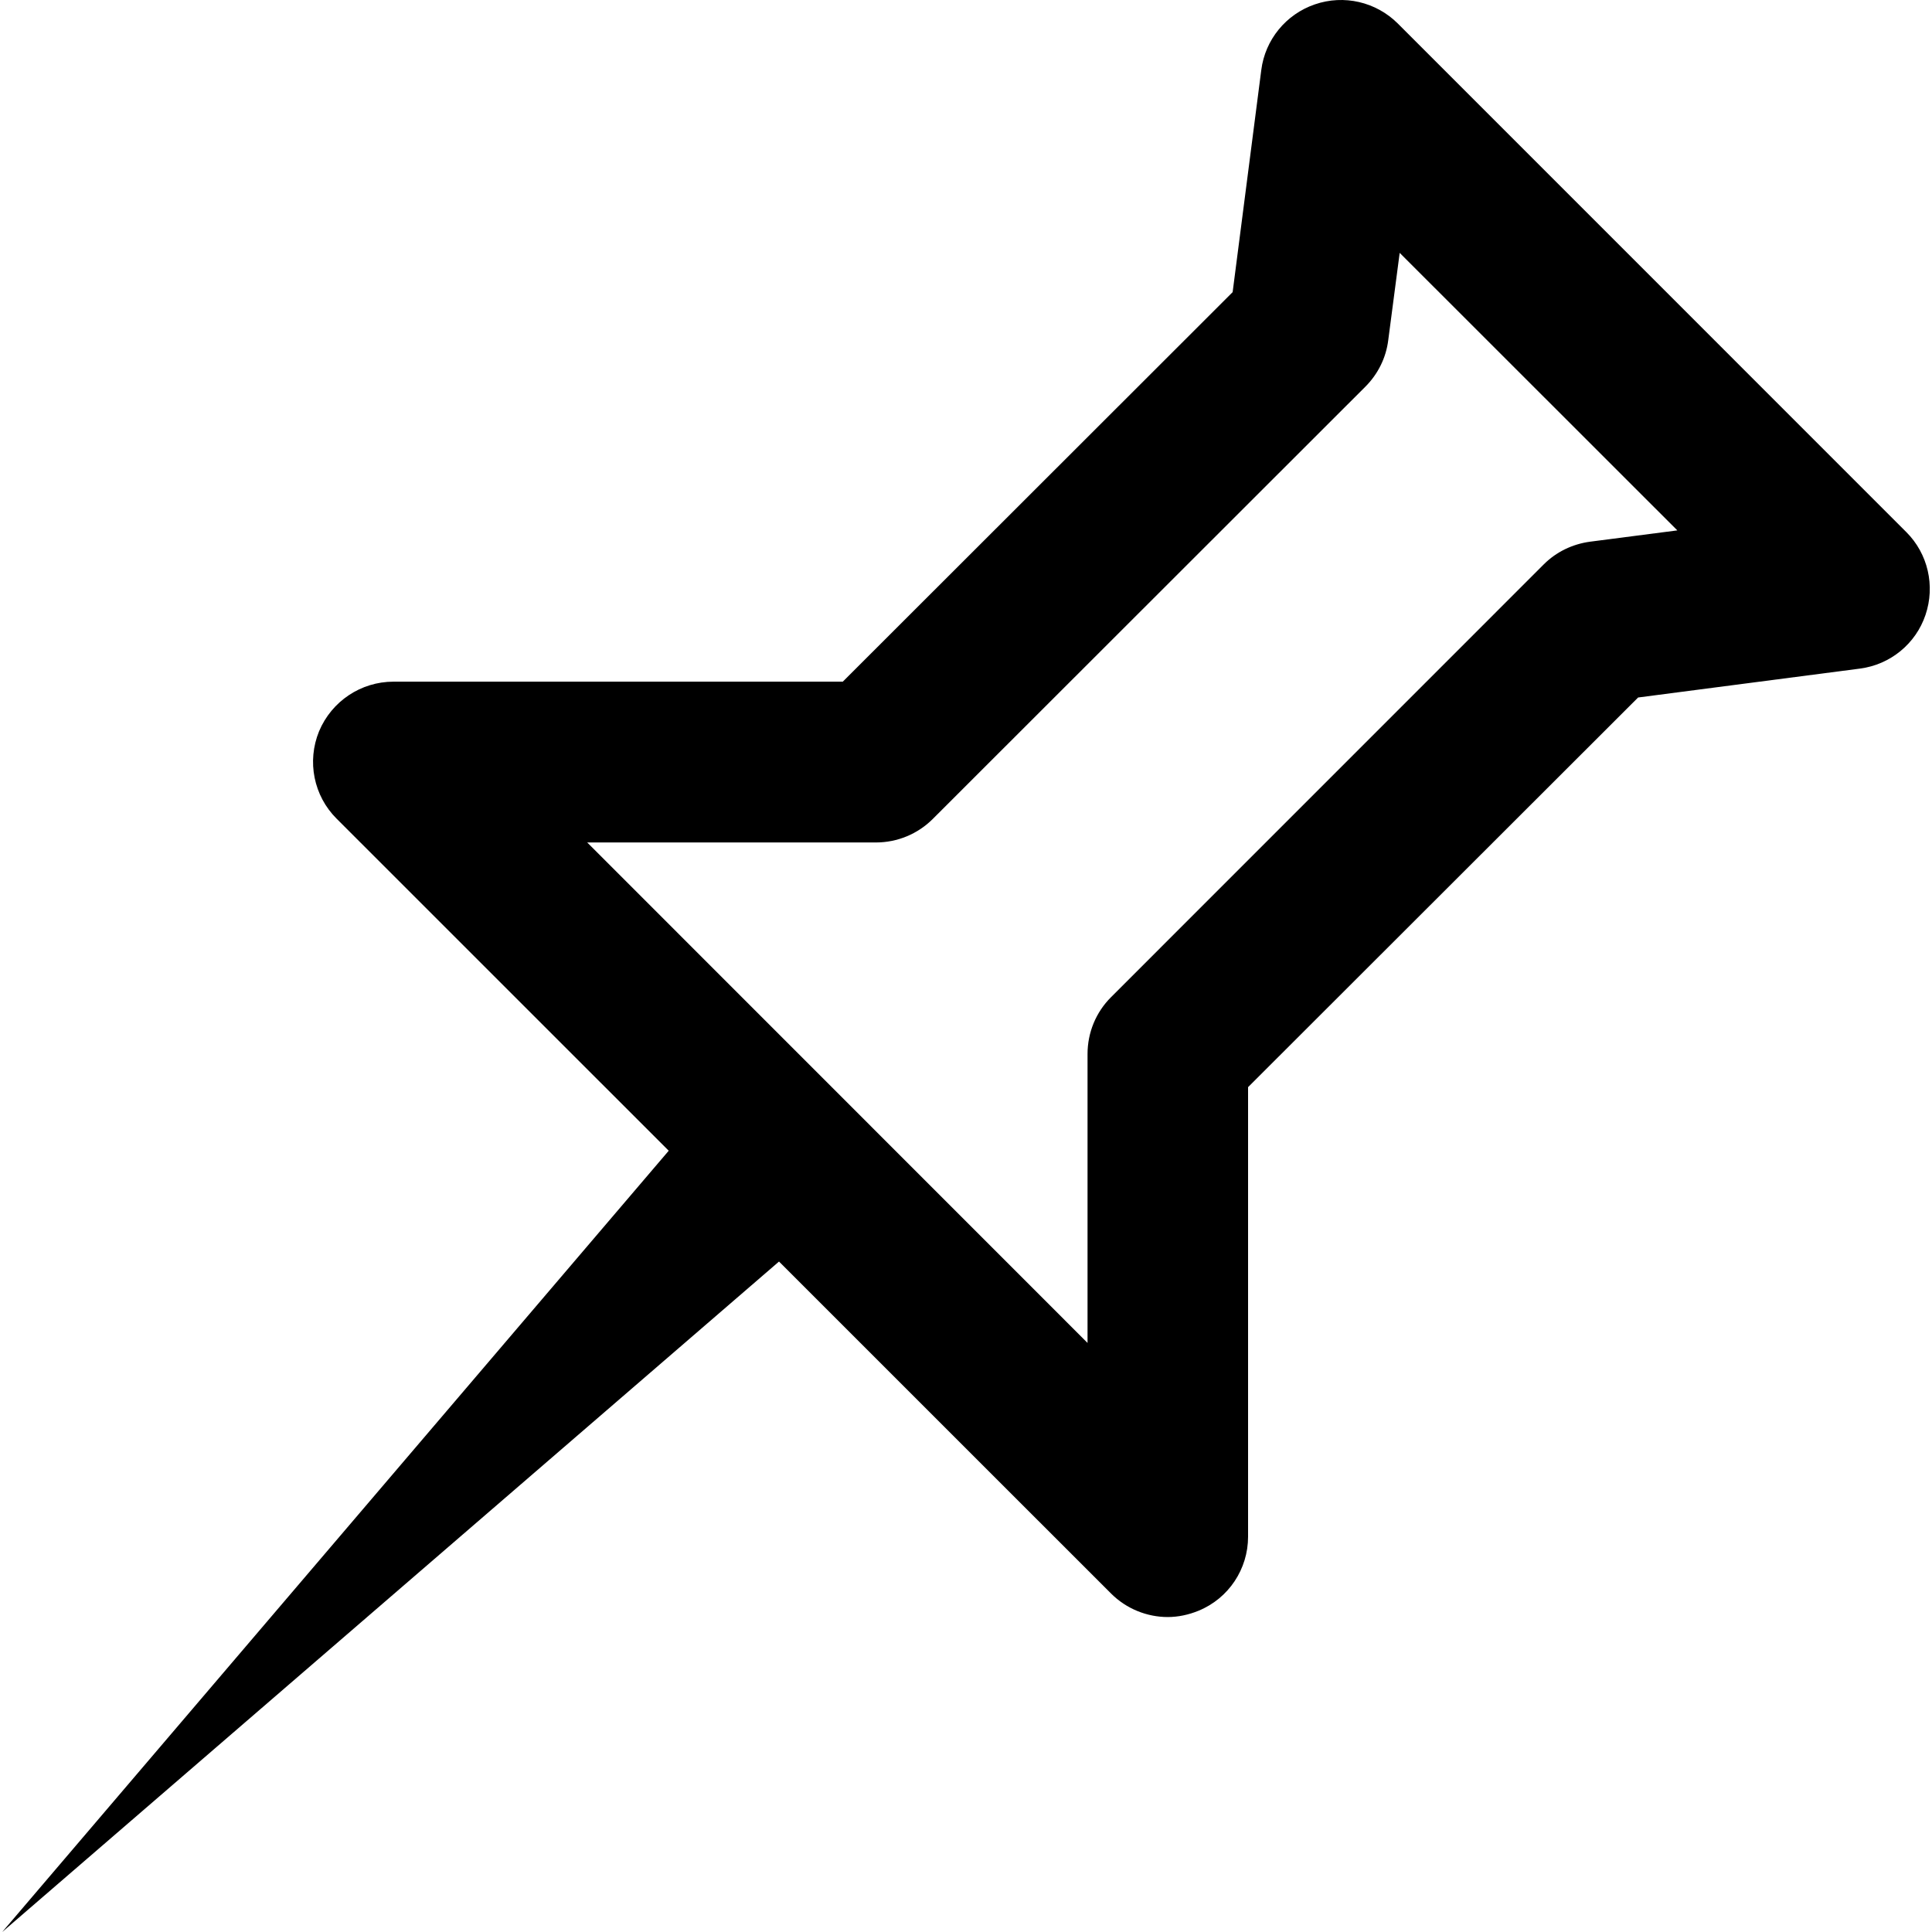
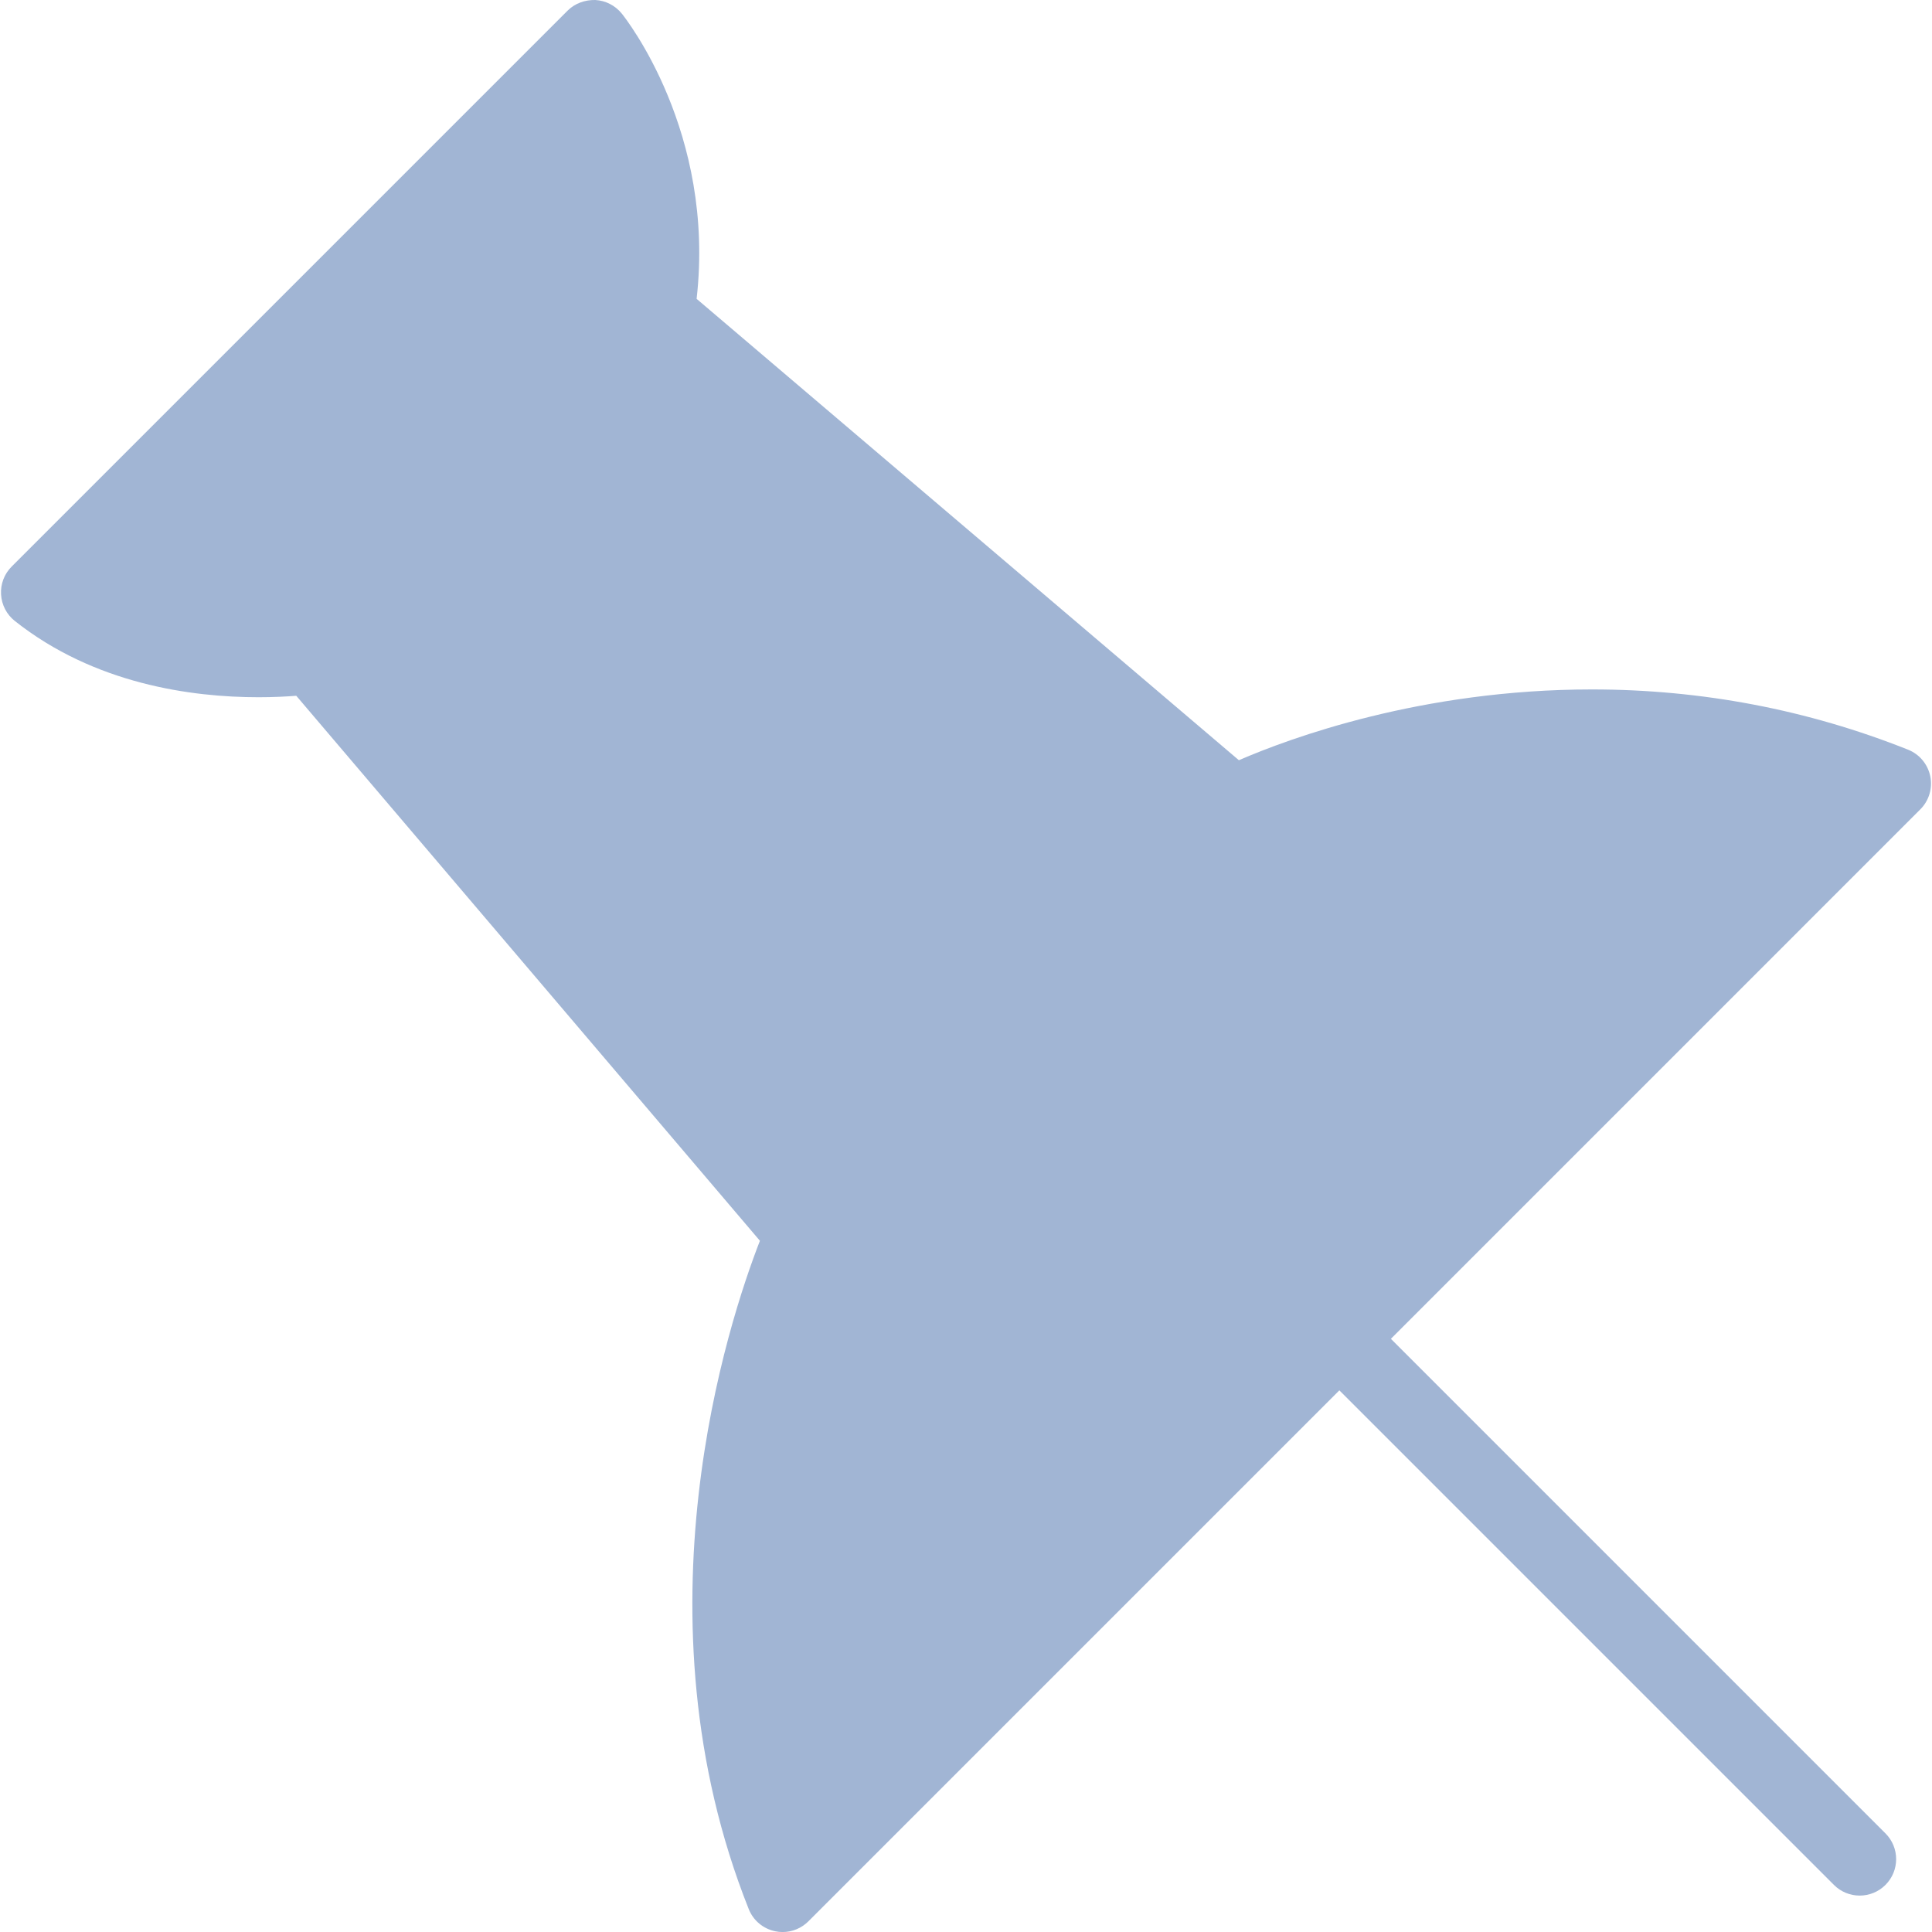
- <svg xmlns="http://www.w3.org/2000/svg" version="1.1" id="Capa_1" x="0px" y="0px" width="613.408px" height="613.408px" viewBox="0 0 613.408 613.408" style="enable-background:new 0 0 613.408 613.408;" xml:space="preserve">
-   <g>
-     <path d="M605.254,168.94L443.792,7.457c-6.924-6.882-17.102-9.239-26.319-6.069c-9.177,3.128-15.809,11.241-17.019,20.855   l-9.093,70.512L267.585,216.428h-142.65c-10.344,0-19.625,6.215-23.629,15.746c-3.92,9.573-1.71,20.522,5.589,27.779   l105.424,105.403L0.699,613.408l246.635-212.869l105.423,105.402c4.881,4.881,11.45,7.467,17.999,7.467   c3.295,0,6.632-0.709,9.78-2.002c9.573-3.922,15.726-13.244,15.726-23.504V345.168l123.839-123.714l70.429-9.176   c9.614-1.251,17.727-7.862,20.813-17.039C614.472,186.021,612.136,175.801,605.254,168.94z M504.856,171.985   c-5.568,0.751-10.762,3.232-14.745,7.237L352.758,316.596c-4.796,4.775-7.466,11.242-7.466,18.041v91.742L186.437,267.481h91.68   c6.757,0,13.243-2.669,18.04-7.466L433.51,122.766c3.983-3.983,6.569-9.176,7.258-14.786l3.629-27.696l88.155,88.114   L504.856,171.985z" />
-   </g>
+ <svg xmlns="http://www.w3.org/2000/svg" version="1.1" id="Capa_1" x="0px" y="0px" viewBox="0 0 53.011 53.011" style="enable-background:new 0 0 53.011 53.011;" xml:space="preserve" width="512px" height="512px">
+   <path d="M52.963,21.297c-0.068-0.329-0.297-0.603-0.609-0.727c-2.752-1.097-5.67-1.653-8.673-1.653  c-4.681,0-8.293,1.338-9.688,1.942L19.114,8.2c0.52-4.568-1.944-7.692-2.054-7.828C16.881,0.151,16.618,0.016,16.335,0  c-0.282-0.006-0.561,0.091-0.761,0.292L0.32,15.546c-0.202,0.201-0.308,0.479-0.291,0.765c0.016,0.284,0.153,0.549,0.376,0.726  c2.181,1.73,4.843,2.094,6.691,2.094c0.412,0,0.764-0.019,1.033-0.04l12.722,14.954c-0.868,2.23-3.52,10.27-0.307,18.337  c0.124,0.313,0.397,0.541,0.727,0.609c0.067,0.014,0.135,0.021,0.202,0.021c0.263,0,0.518-0.104,0.707-0.293l14.57-14.57  l13.57,13.57c0.195,0.195,0.451,0.293,0.707,0.293s0.512-0.098,0.707-0.293c0.391-0.391,0.391-1.023,0-1.414l-13.57-13.57  l14.527-14.528C52.929,21.969,53.031,21.627,52.963,21.297z" fill="#a1b5d4" />
  <g>
</g>
  <g>
</g>
  <g>
</g>
  <g>
</g>
  <g>
</g>
  <g>
</g>
  <g>
</g>
  <g>
</g>
  <g>
</g>
  <g>
</g>
  <g>
</g>
  <g>
</g>
  <g>
</g>
  <g>
</g>
  <g>
</g>
</svg>
